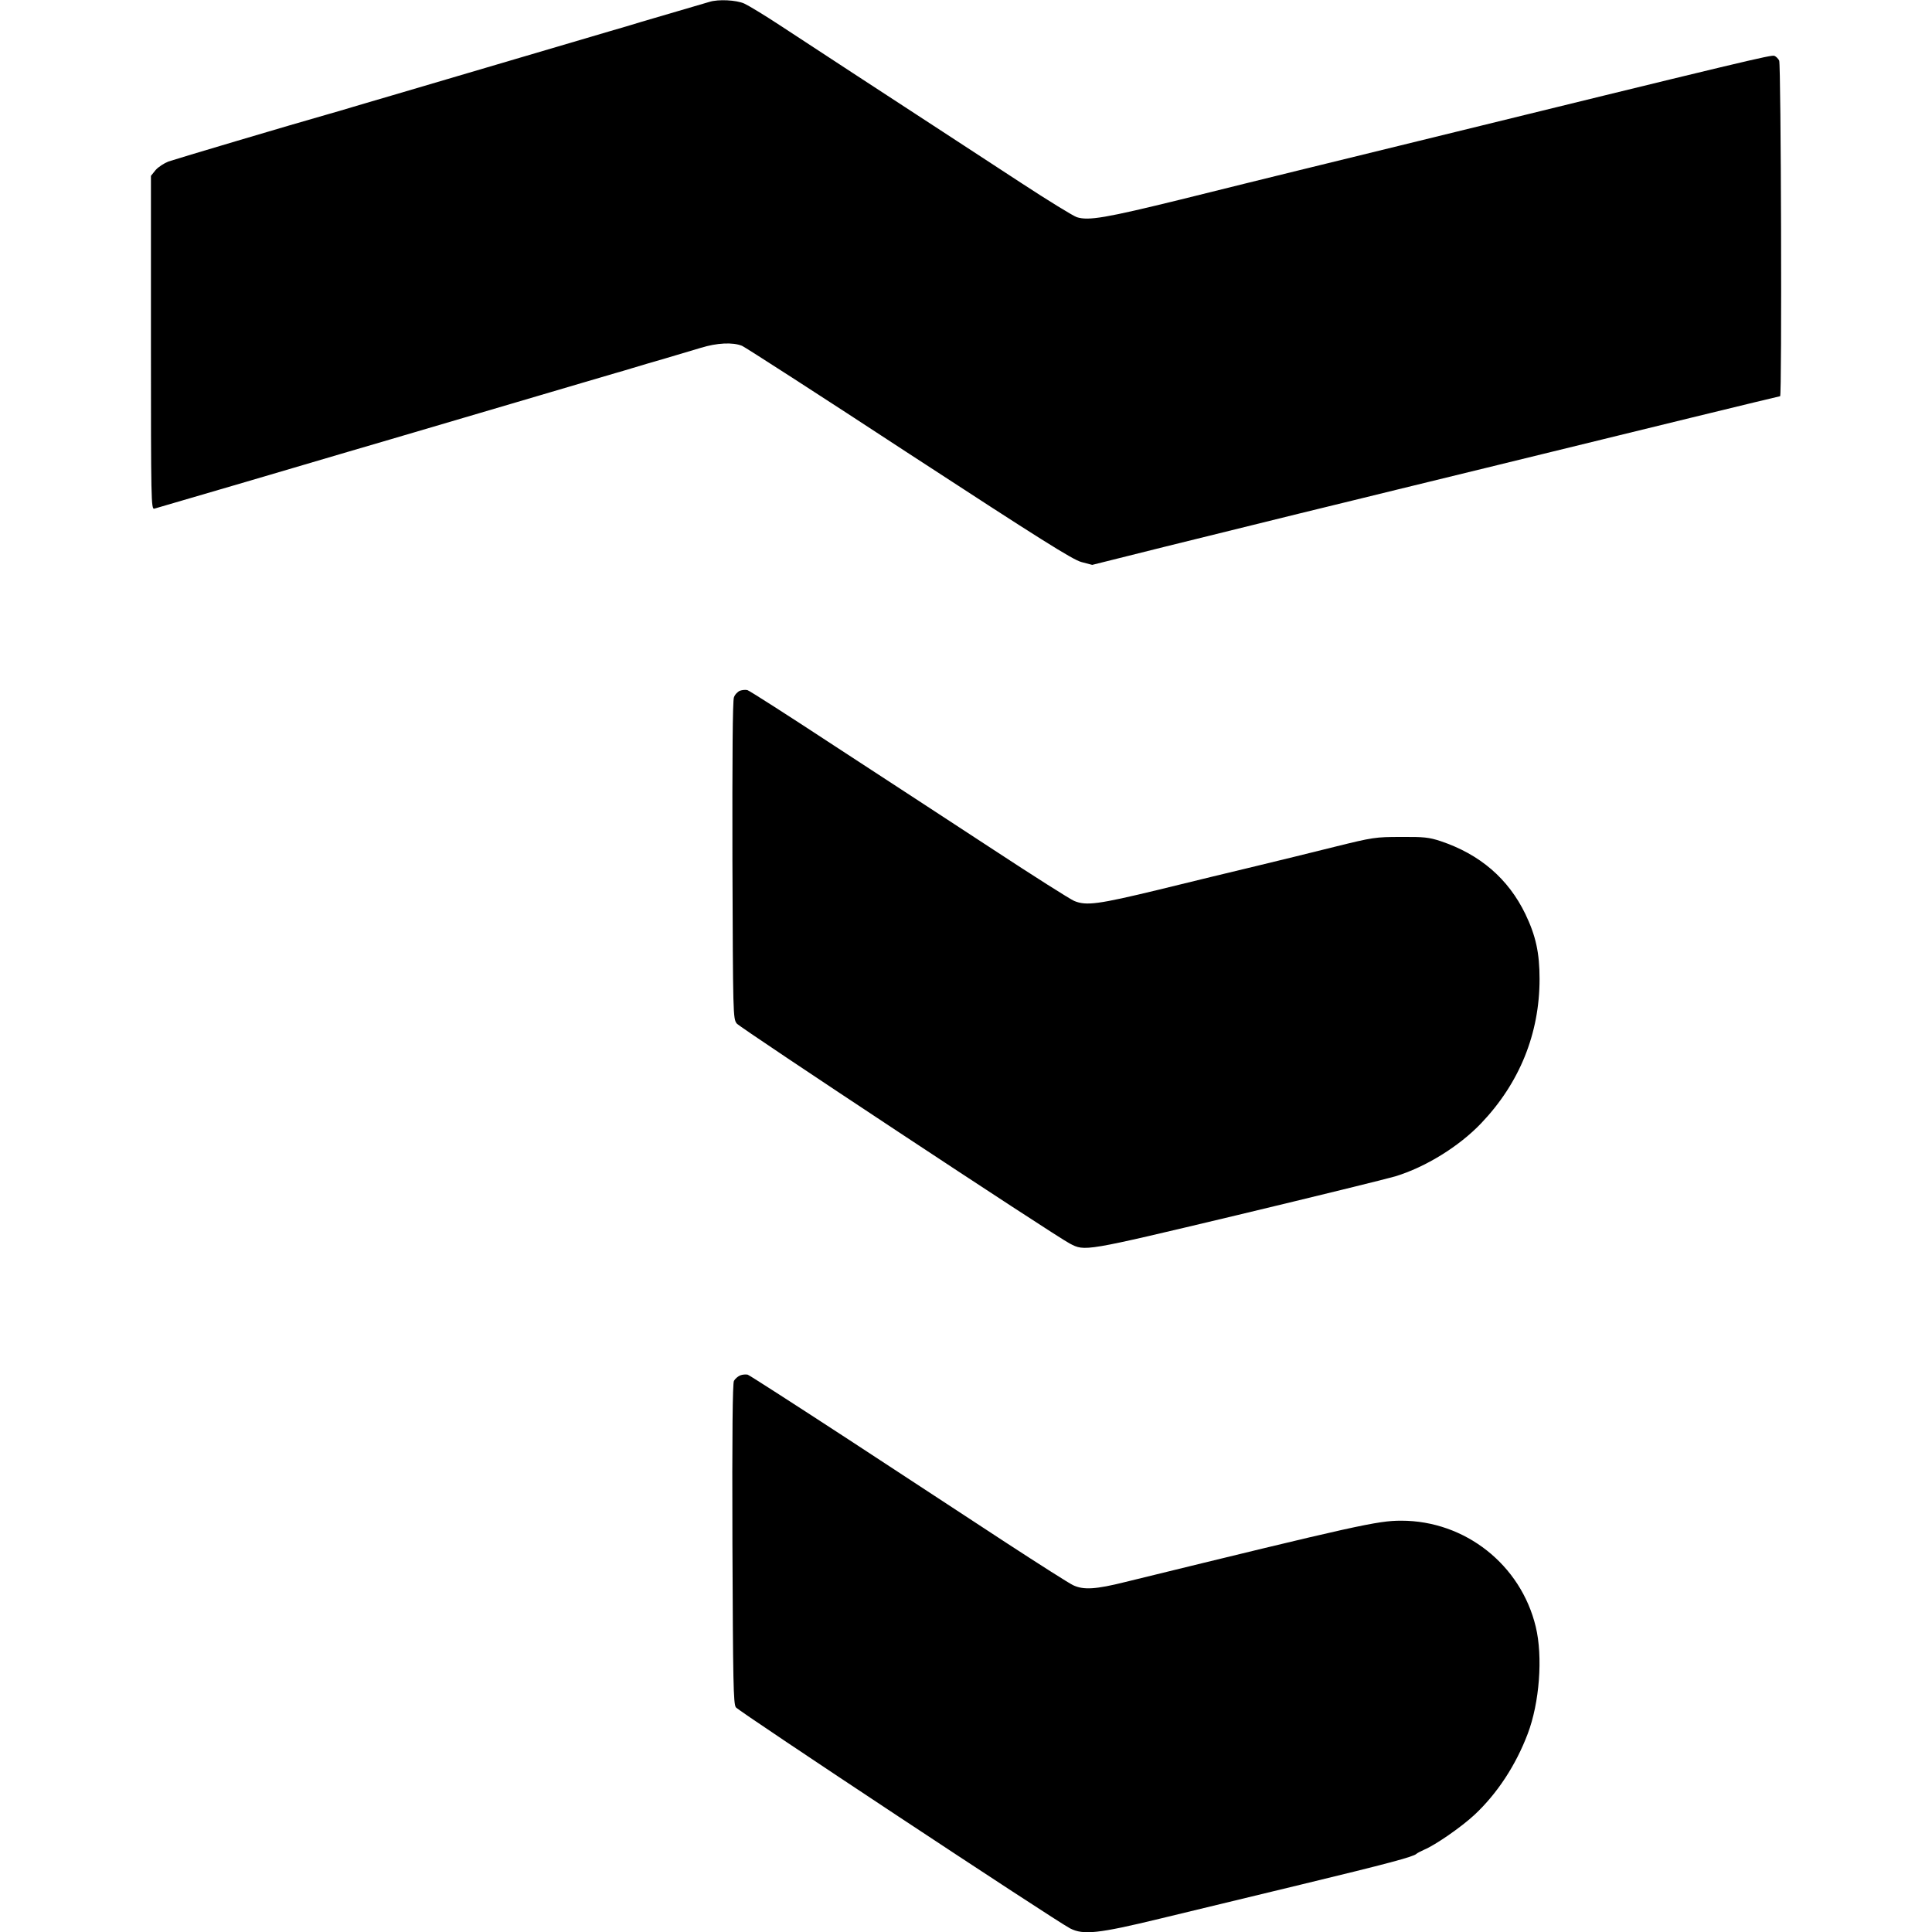
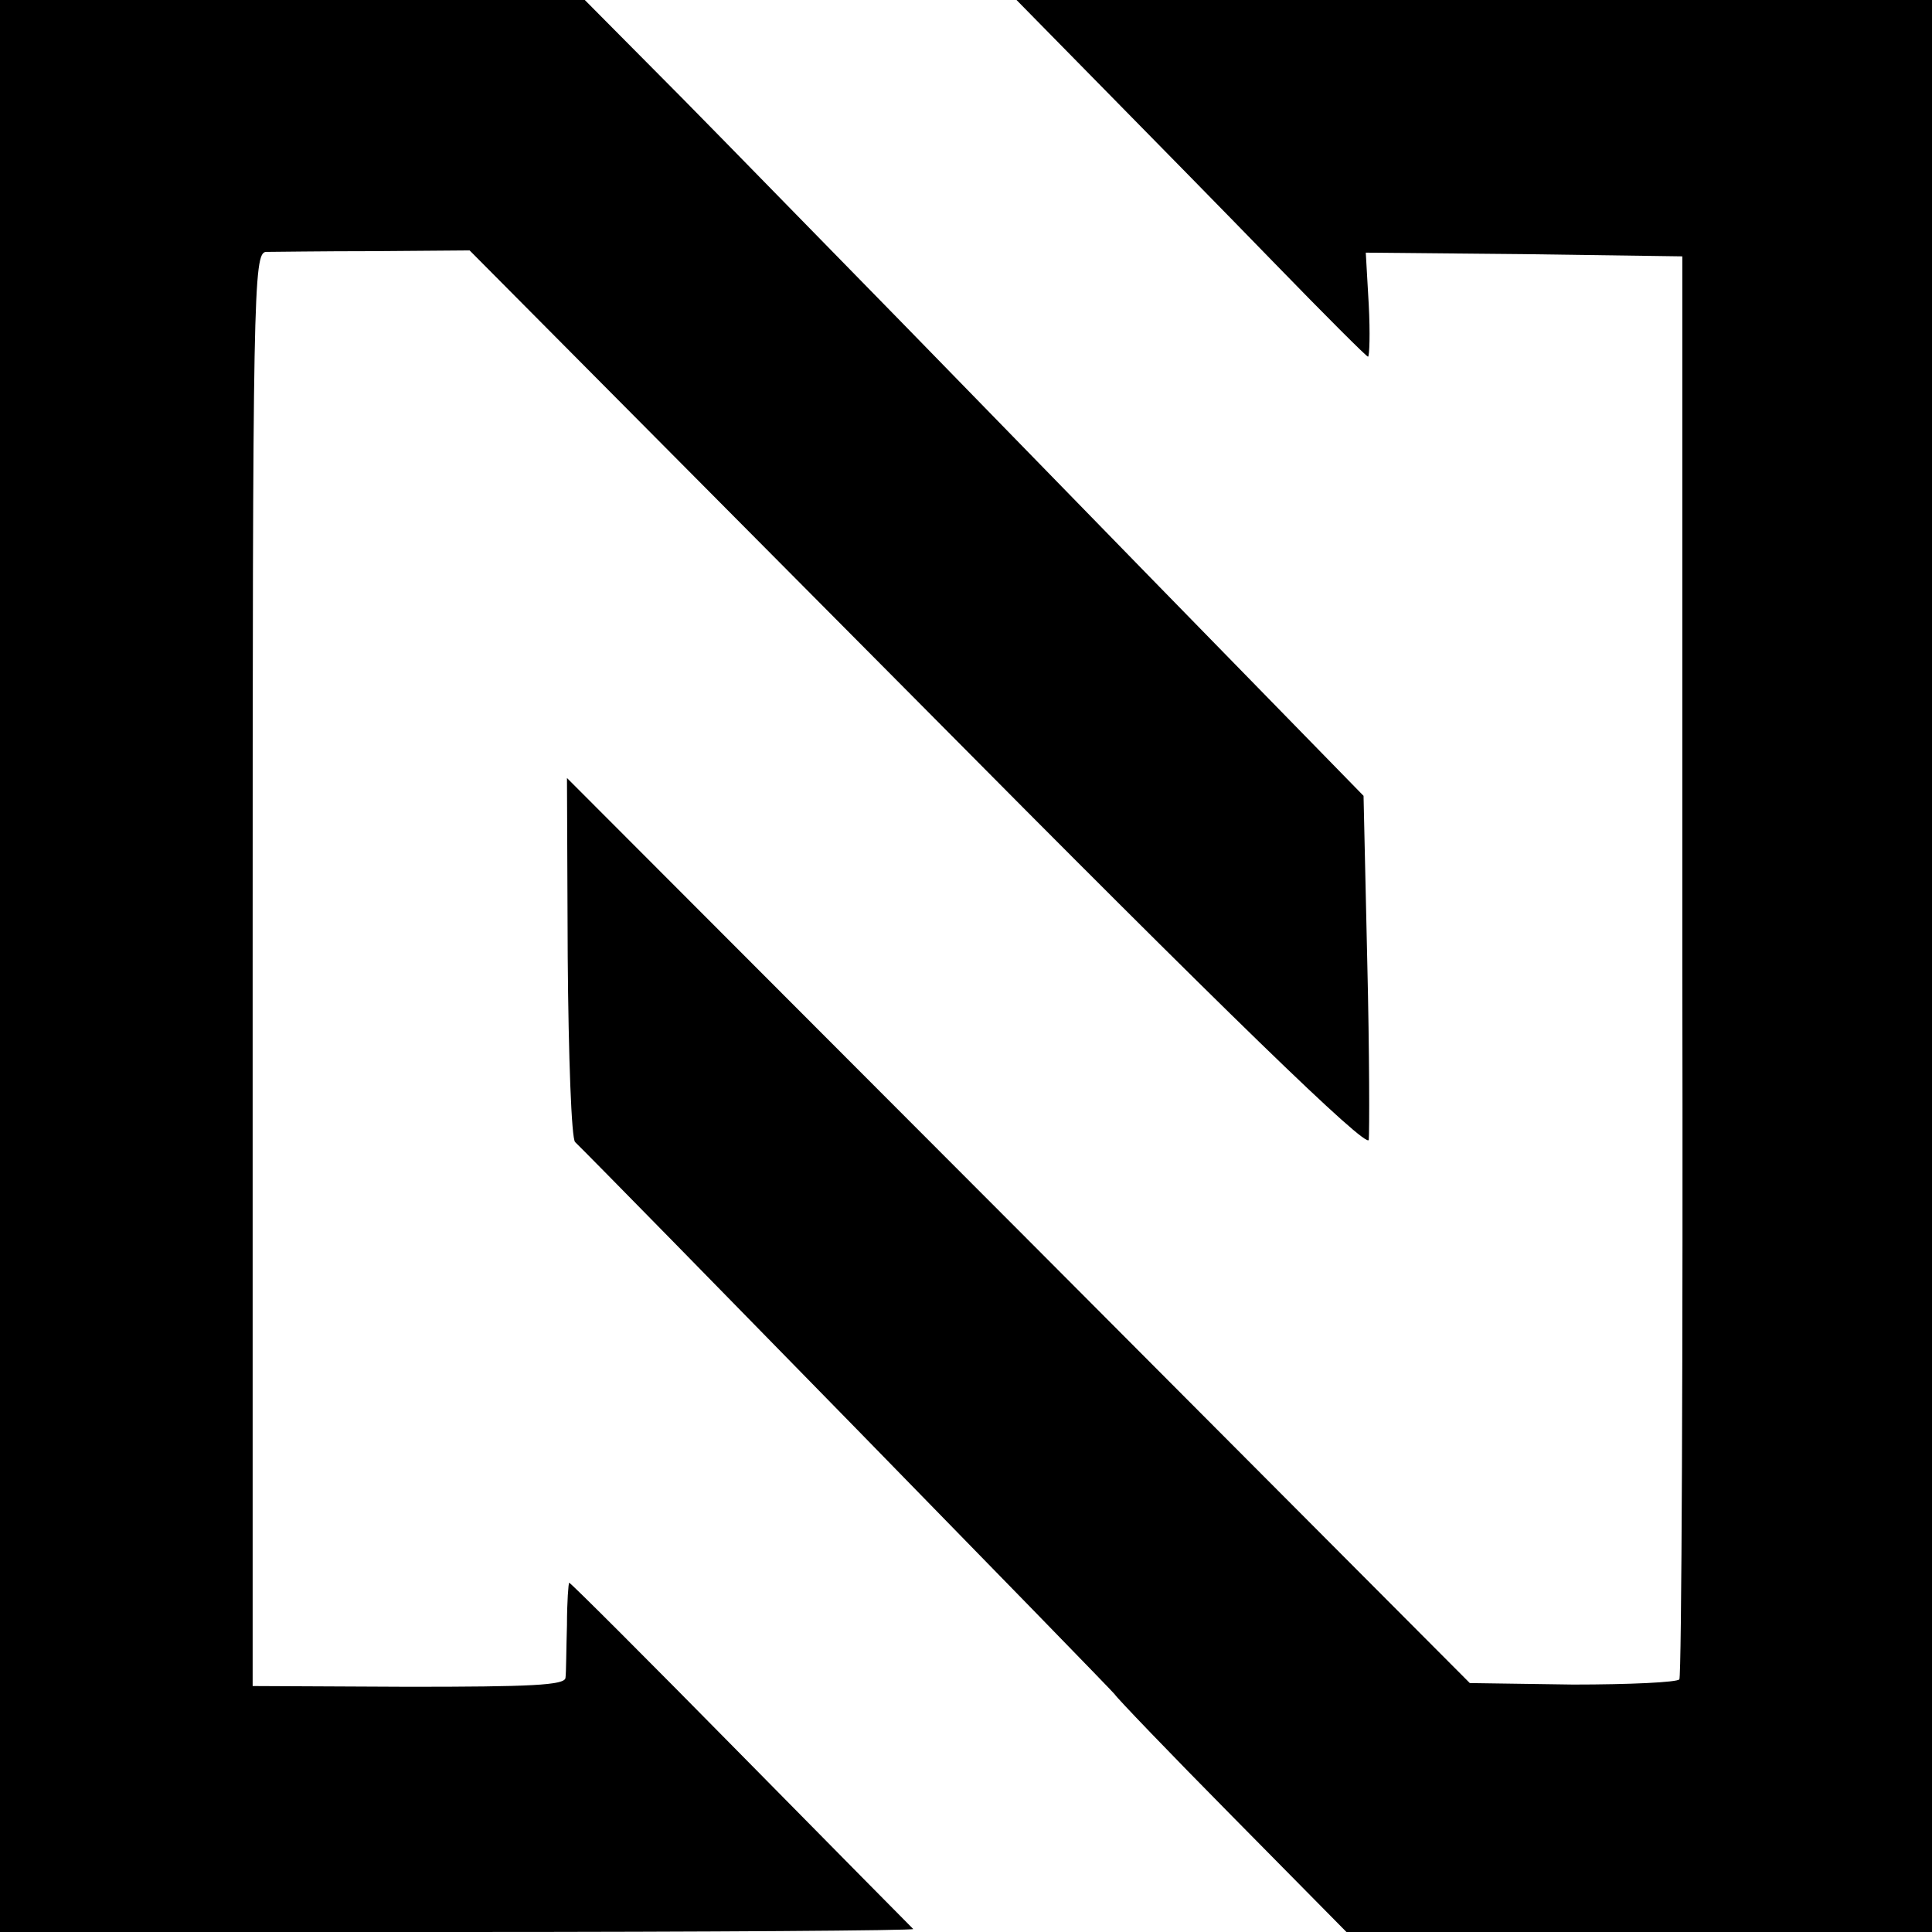
- <svg xmlns="http://www.w3.org/2000/svg" version="1.0" width="1024pt" height="1024pt" viewBox="0 0 1024 1024" preserveAspectRatio="xMidYMid meet">
-   <g transform="translate(0,1024) scale(0.1,-0.1)" fill="#000000" stroke="none">
-     <path d="M3760 10230 c-23 -7 -126 -37 -358 -105 -45 -14 -119 -36 -165 -49 -91 -27 -1065 -314 -1194 -352 -46 -13 -122 -36 -170 -50 -49 -15 -108 -32 -133 -39 -191 -54 -813 -239 -847 -251 -23 -9 -54 -29 -68 -45 l-25 -31 0 -884 c0 -839 1 -885 18 -880 9 3 226 66 482 141 256 75 503 148 550 162 47 14 144 42 215 63 72 21 362 107 645 190 283 84 531 156 550 162 19 5 62 18 95 28 33 10 110 33 170 50 61 18 145 43 188 56 87 27 171 31 220 11 18 -8 417 -265 887 -573 693 -452 866 -561 912 -573 l57 -15 388 97 c213 53 534 132 713 176 179 44 411 100 515 126 105 26 318 78 475 116 803 197 1550 379 1555 379 10 0 5 1761 -5 1779 -5 10 -16 21 -25 25 -18 6 -116 -17 -1995 -478 -168 -41 -408 -100 -535 -131 -126 -31 -403 -99 -615 -152 -399 -98 -491 -114 -553 -94 -20 7 -152 88 -294 181 -142 93 -330 216 -418 273 -270 176 -702 458 -860 562 -82 54 -168 106 -190 116 -42 19 -138 24 -185 9z" />
-     <path d="M3922 6579 c-12 -5 -27 -20 -32 -35 -7 -17 -9 -319 -8 -865 3 -820 3 -838 23 -864 18 -23 1681 -1122 1765 -1166 81 -42 71 -44 885 150 418 100 796 193 840 206 161 49 339 159 456 282 203 213 309 475 309 764 0 139 -20 229 -75 344 -91 188 -241 317 -450 387 -61 20 -89 23 -210 22 -134 0 -148 -2 -350 -52 -115 -29 -304 -75 -420 -103 -115 -27 -347 -84 -515 -125 -319 -77 -383 -86 -447 -59 -21 9 -214 131 -430 273 -216 141 -593 388 -839 548 -245 161 -453 294 -462 296 -10 3 -28 1 -40 -3z" />
-     <path d="M3923 2950 c-12 -5 -27 -18 -33 -29 -7 -14 -10 -271 -8 -864 3 -732 5 -846 18 -866 14 -21 1691 -1130 1772 -1172 70 -36 151 -27 473 51 160 39 495 120 745 180 464 112 602 149 617 164 4 4 23 14 41 22 60 25 197 120 267 185 121 113 219 263 282 429 63 165 81 409 43 567 -79 330 -375 563 -713 563 -126 0 -230 -23 -1463 -325 -156 -39 -221 -43 -276 -17 -20 9 -180 111 -355 225 -175 115 -551 361 -835 547 -285 186 -526 341 -535 344 -10 2 -28 1 -40 -4z" />
+ <svg xmlns="http://www.w3.org/2000/svg" version="1.0" width="260pt" height="260pt" viewBox="0 0 260 260" preserveAspectRatio="xMidYMid meet">
+   <g transform="translate(0,260) scale(0.1,-0.1)" fill="#000000" stroke="none">
+     <path d="M0 1300 l0 -1300 617 0 c339 0 614 2 612 4 -2 2 -107 108 -232 235 -125 127 -229 231 -231 231 -1 0 -3 -26 -3 -57 -1 -32 -1 -64 -2 -71 -1 -10 -48 -12 -211 -12 l-210 1 0 965 c0 911 1 964 18 965 9 0 75 1 145 1 l129 1 603 -607 c419 -423 604 -602 607 -590 1 9 1 117 -2 240 l-5 223 -290 297 c-159 163 -336 345 -393 403 -57 58 -162 166 -234 239 l-131 132 -393 0 -394 0 0 -1300z" />
+     <path d="M1481 2485 c63 -64 169 -172 235 -240 67 -69 123 -125 125 -125 2 0 3 32 1 70 l-4 70 213 -2 213 -3 0 -953 c1 -525 -1 -958 -4 -962 -3 -4 -67 -7 -143 -7 l-139 2 -607 609 -608 609 1 -241 c1 -133 5 -245 10 -249 46 -45 722 -737 726 -743 3 -5 74 -79 159 -165 l153 -155 394 0 394 0 0 1300 0 1300 -616 0 -616 0 113 -115z" />
  </g>
</svg>
